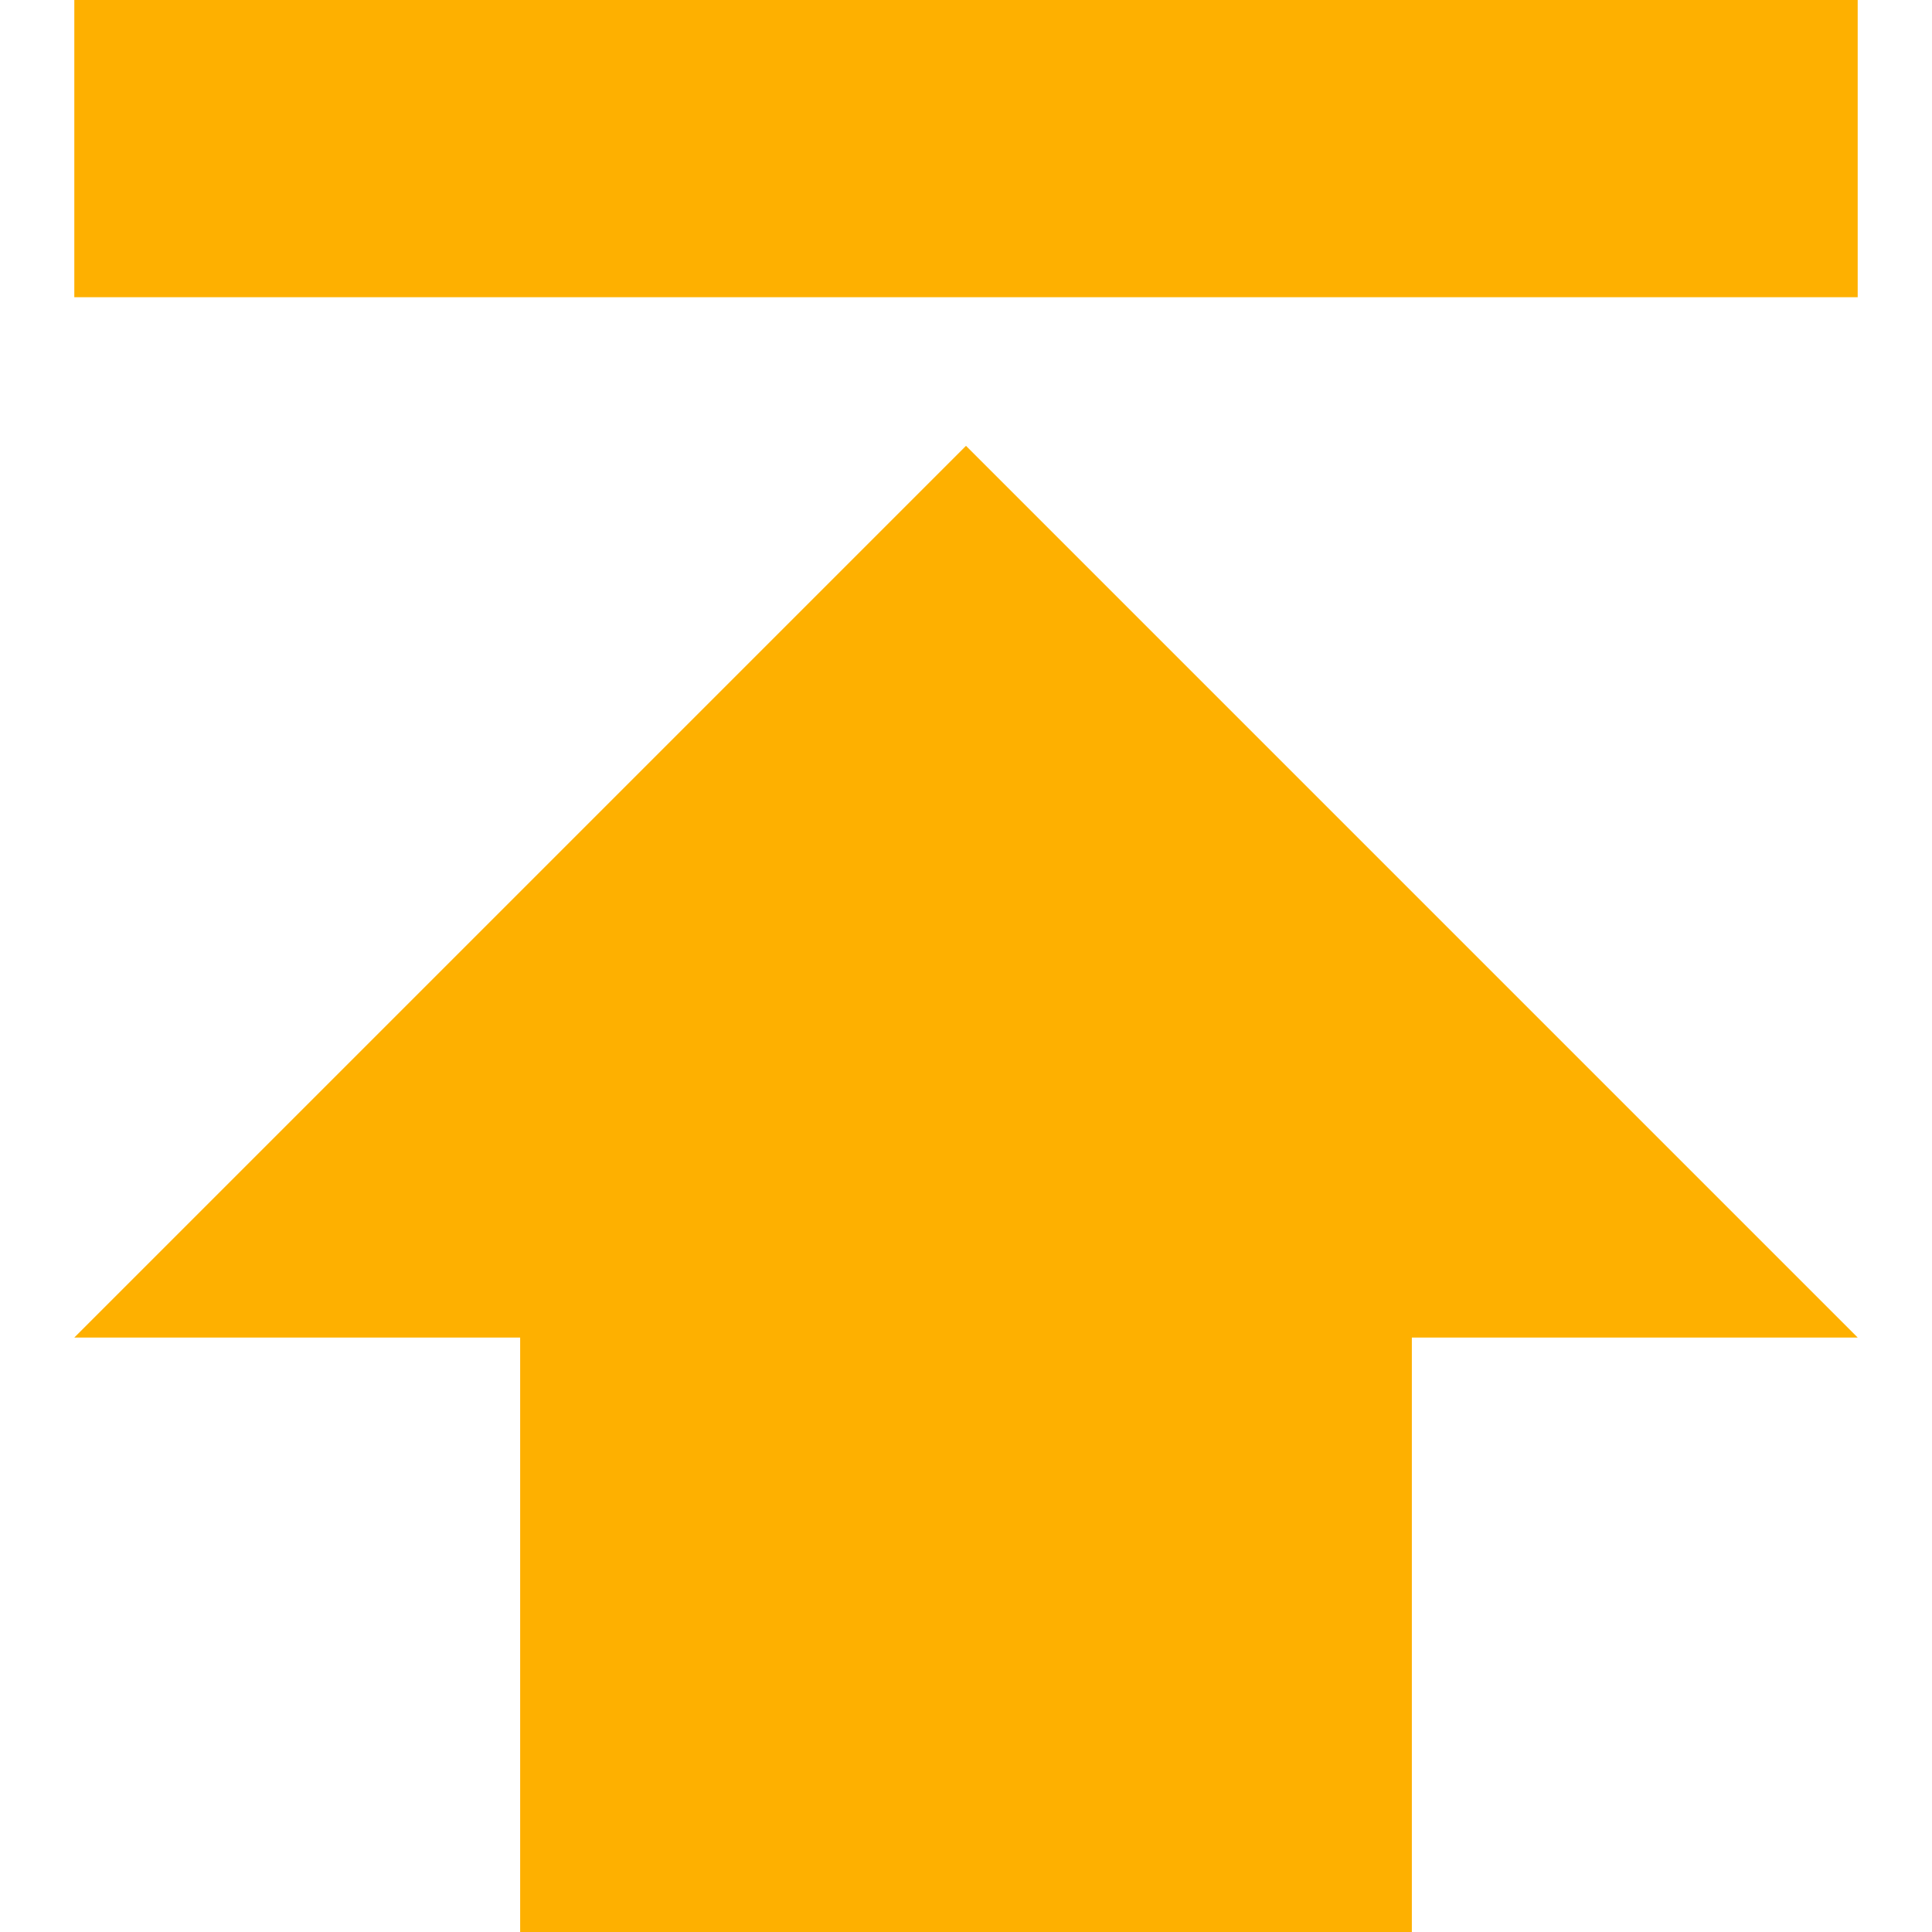
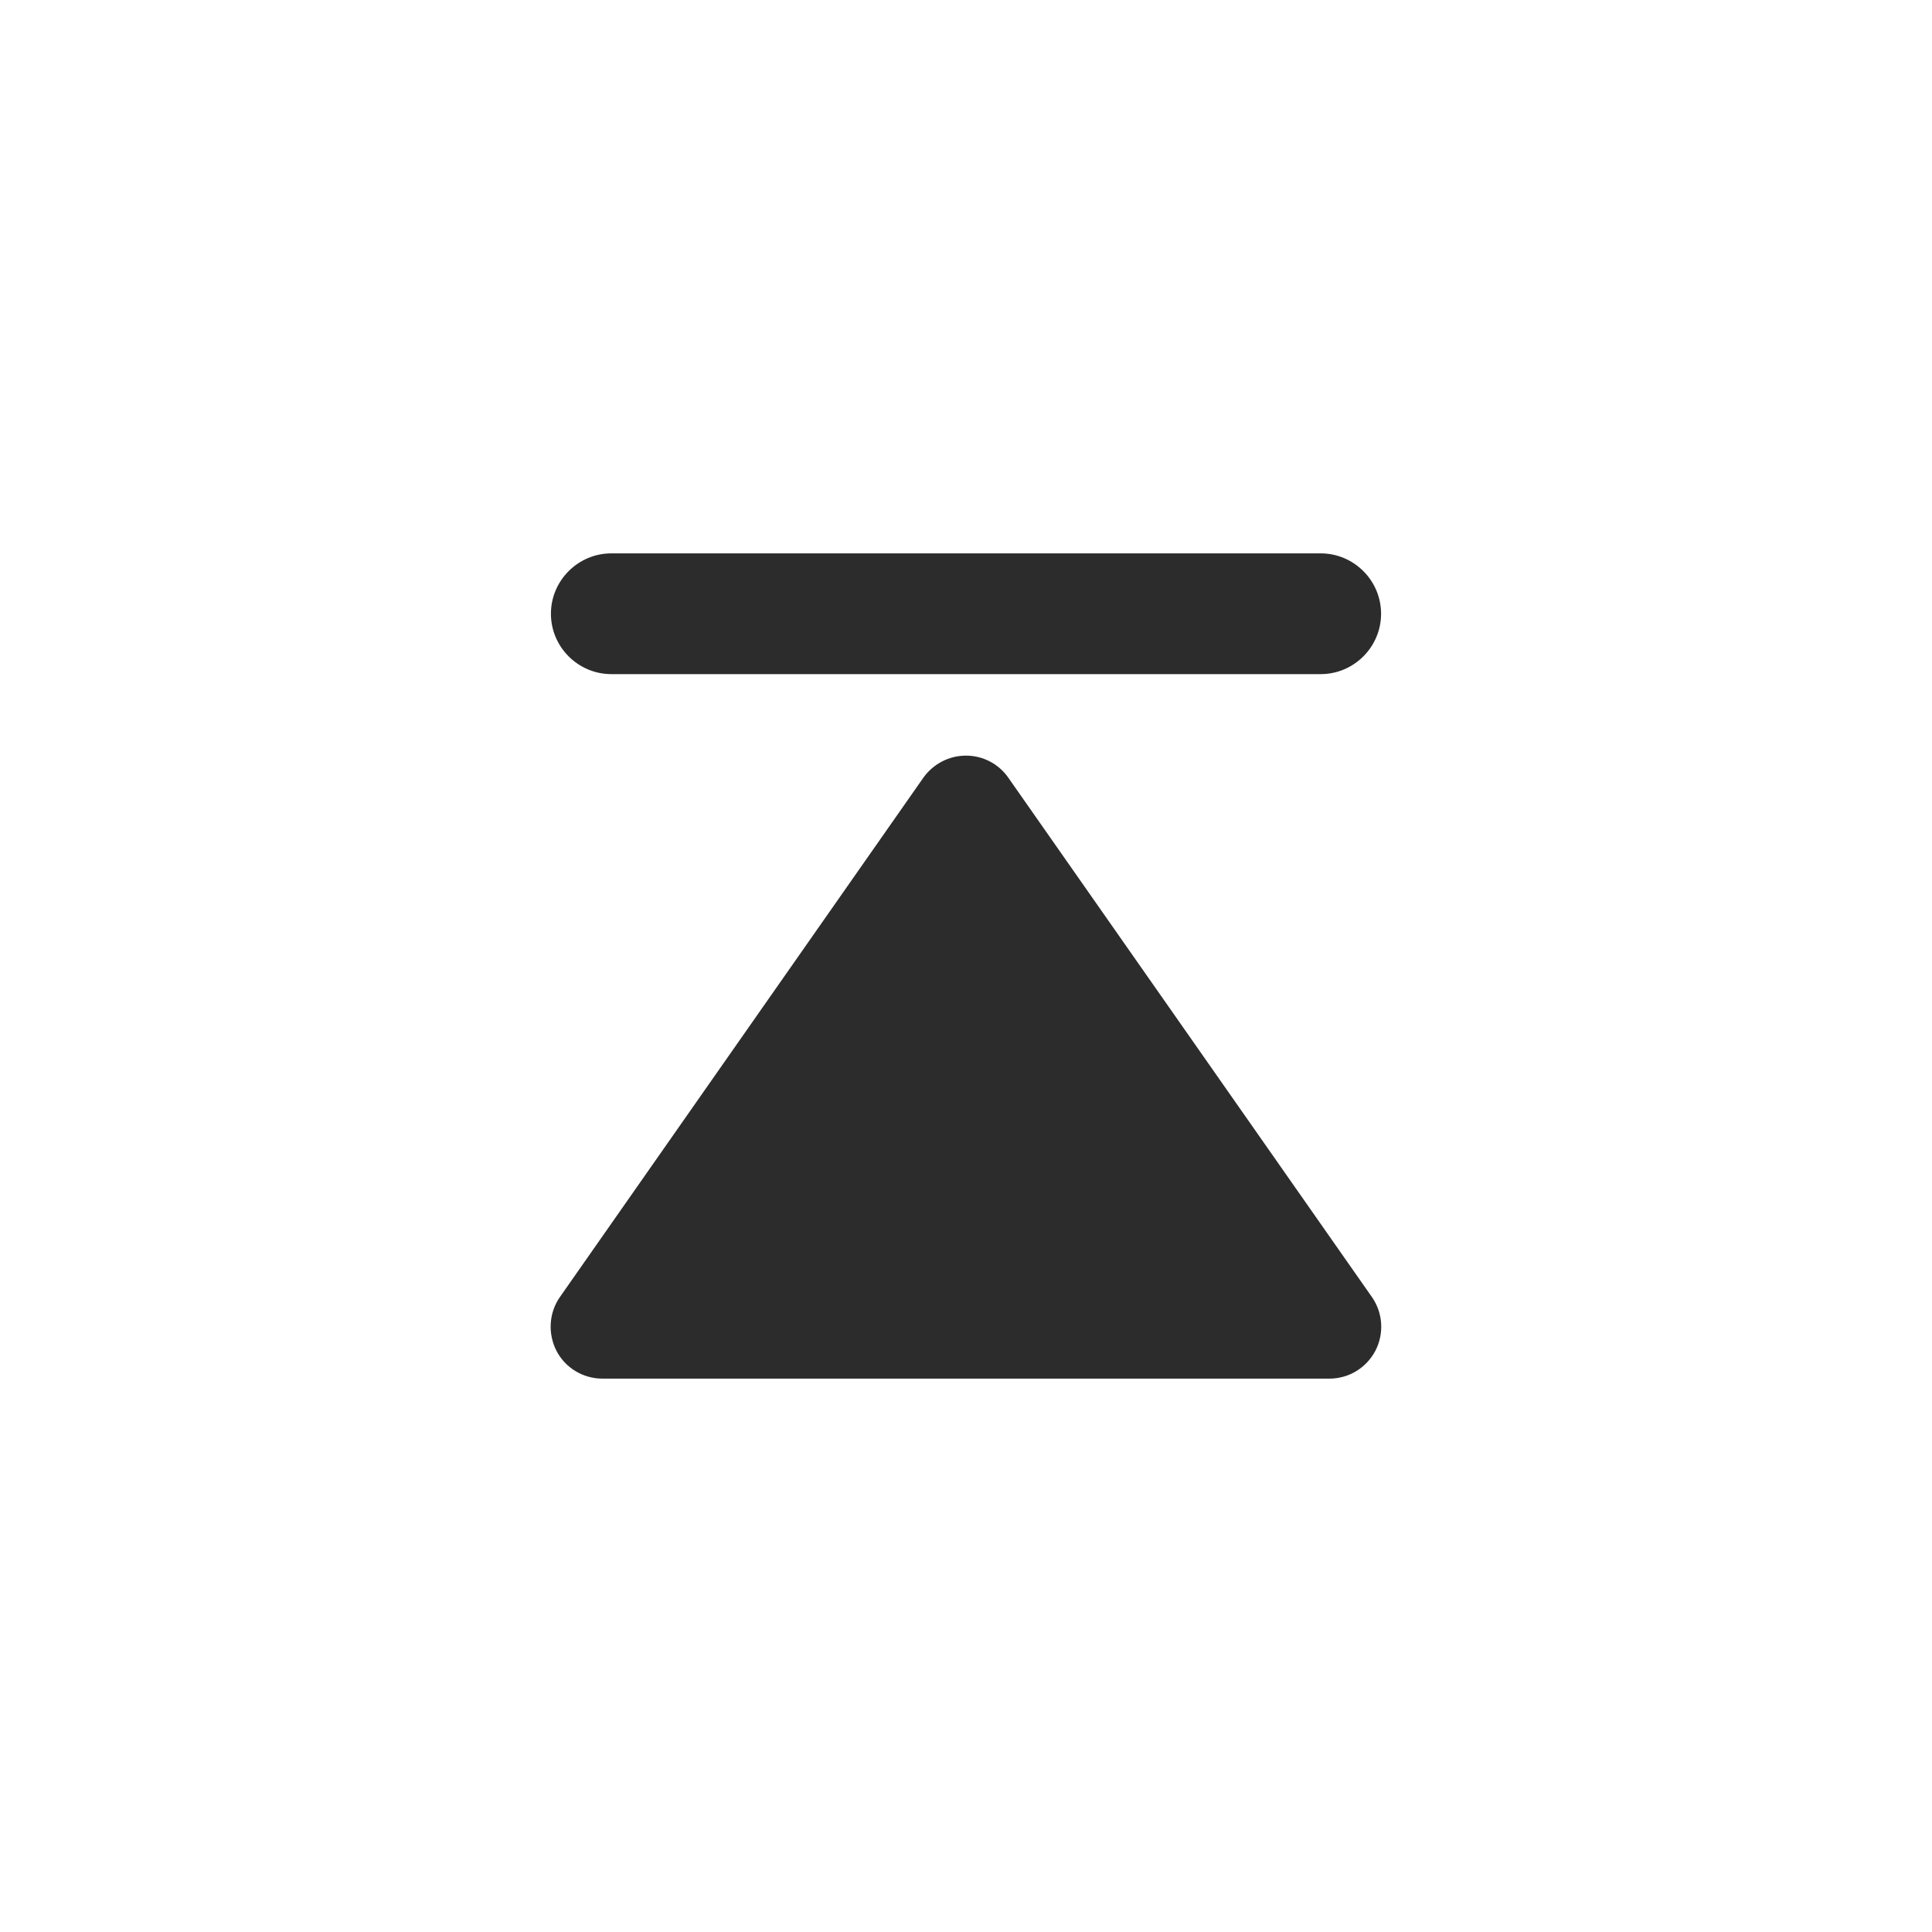
- <svg xmlns="http://www.w3.org/2000/svg" t="1703247942187" class="icon" viewBox="0 0 1024 1024" version="1.1" p-id="1024" width="48" height="48">
-   <path d="M39.385 0h945.231v157.538h-945.231V0zM984.615 708.923h-236.308v315.077h-472.615V708.923h-236.308l472.615-472.615L984.615 708.923z" p-id="1025" fill="#FEB000" />
+ <svg xmlns="http://www.w3.org/2000/svg" t="1703676665025" class="icon" viewBox="0 0 1024 1024" version="1.1" p-id="3208" width="32" height="32">
+   <path d="M700 357.3H324c-17.6 0-32-14.4-32-32s14.4-32 32-32h376c17.6 0 32 14.4 32 32s-14.4 32-32 32zM512 400.5c-9 0-17.4 4.4-22.6 11.7L296.8 687.4c-5.9 8.4-6.5 19.4-1.9 28.5 4.7 9.1 14.1 14.8 24.4 14.8h385.3c10.3 0 19.6-5.7 24.4-14.8 4.7-9.1 4-20.1-1.9-28.5L534.5 412.3a27.29 27.29 0 0 0-22.5-11.8z" fill="#2c2c2c" p-id="3209" />
</svg>
